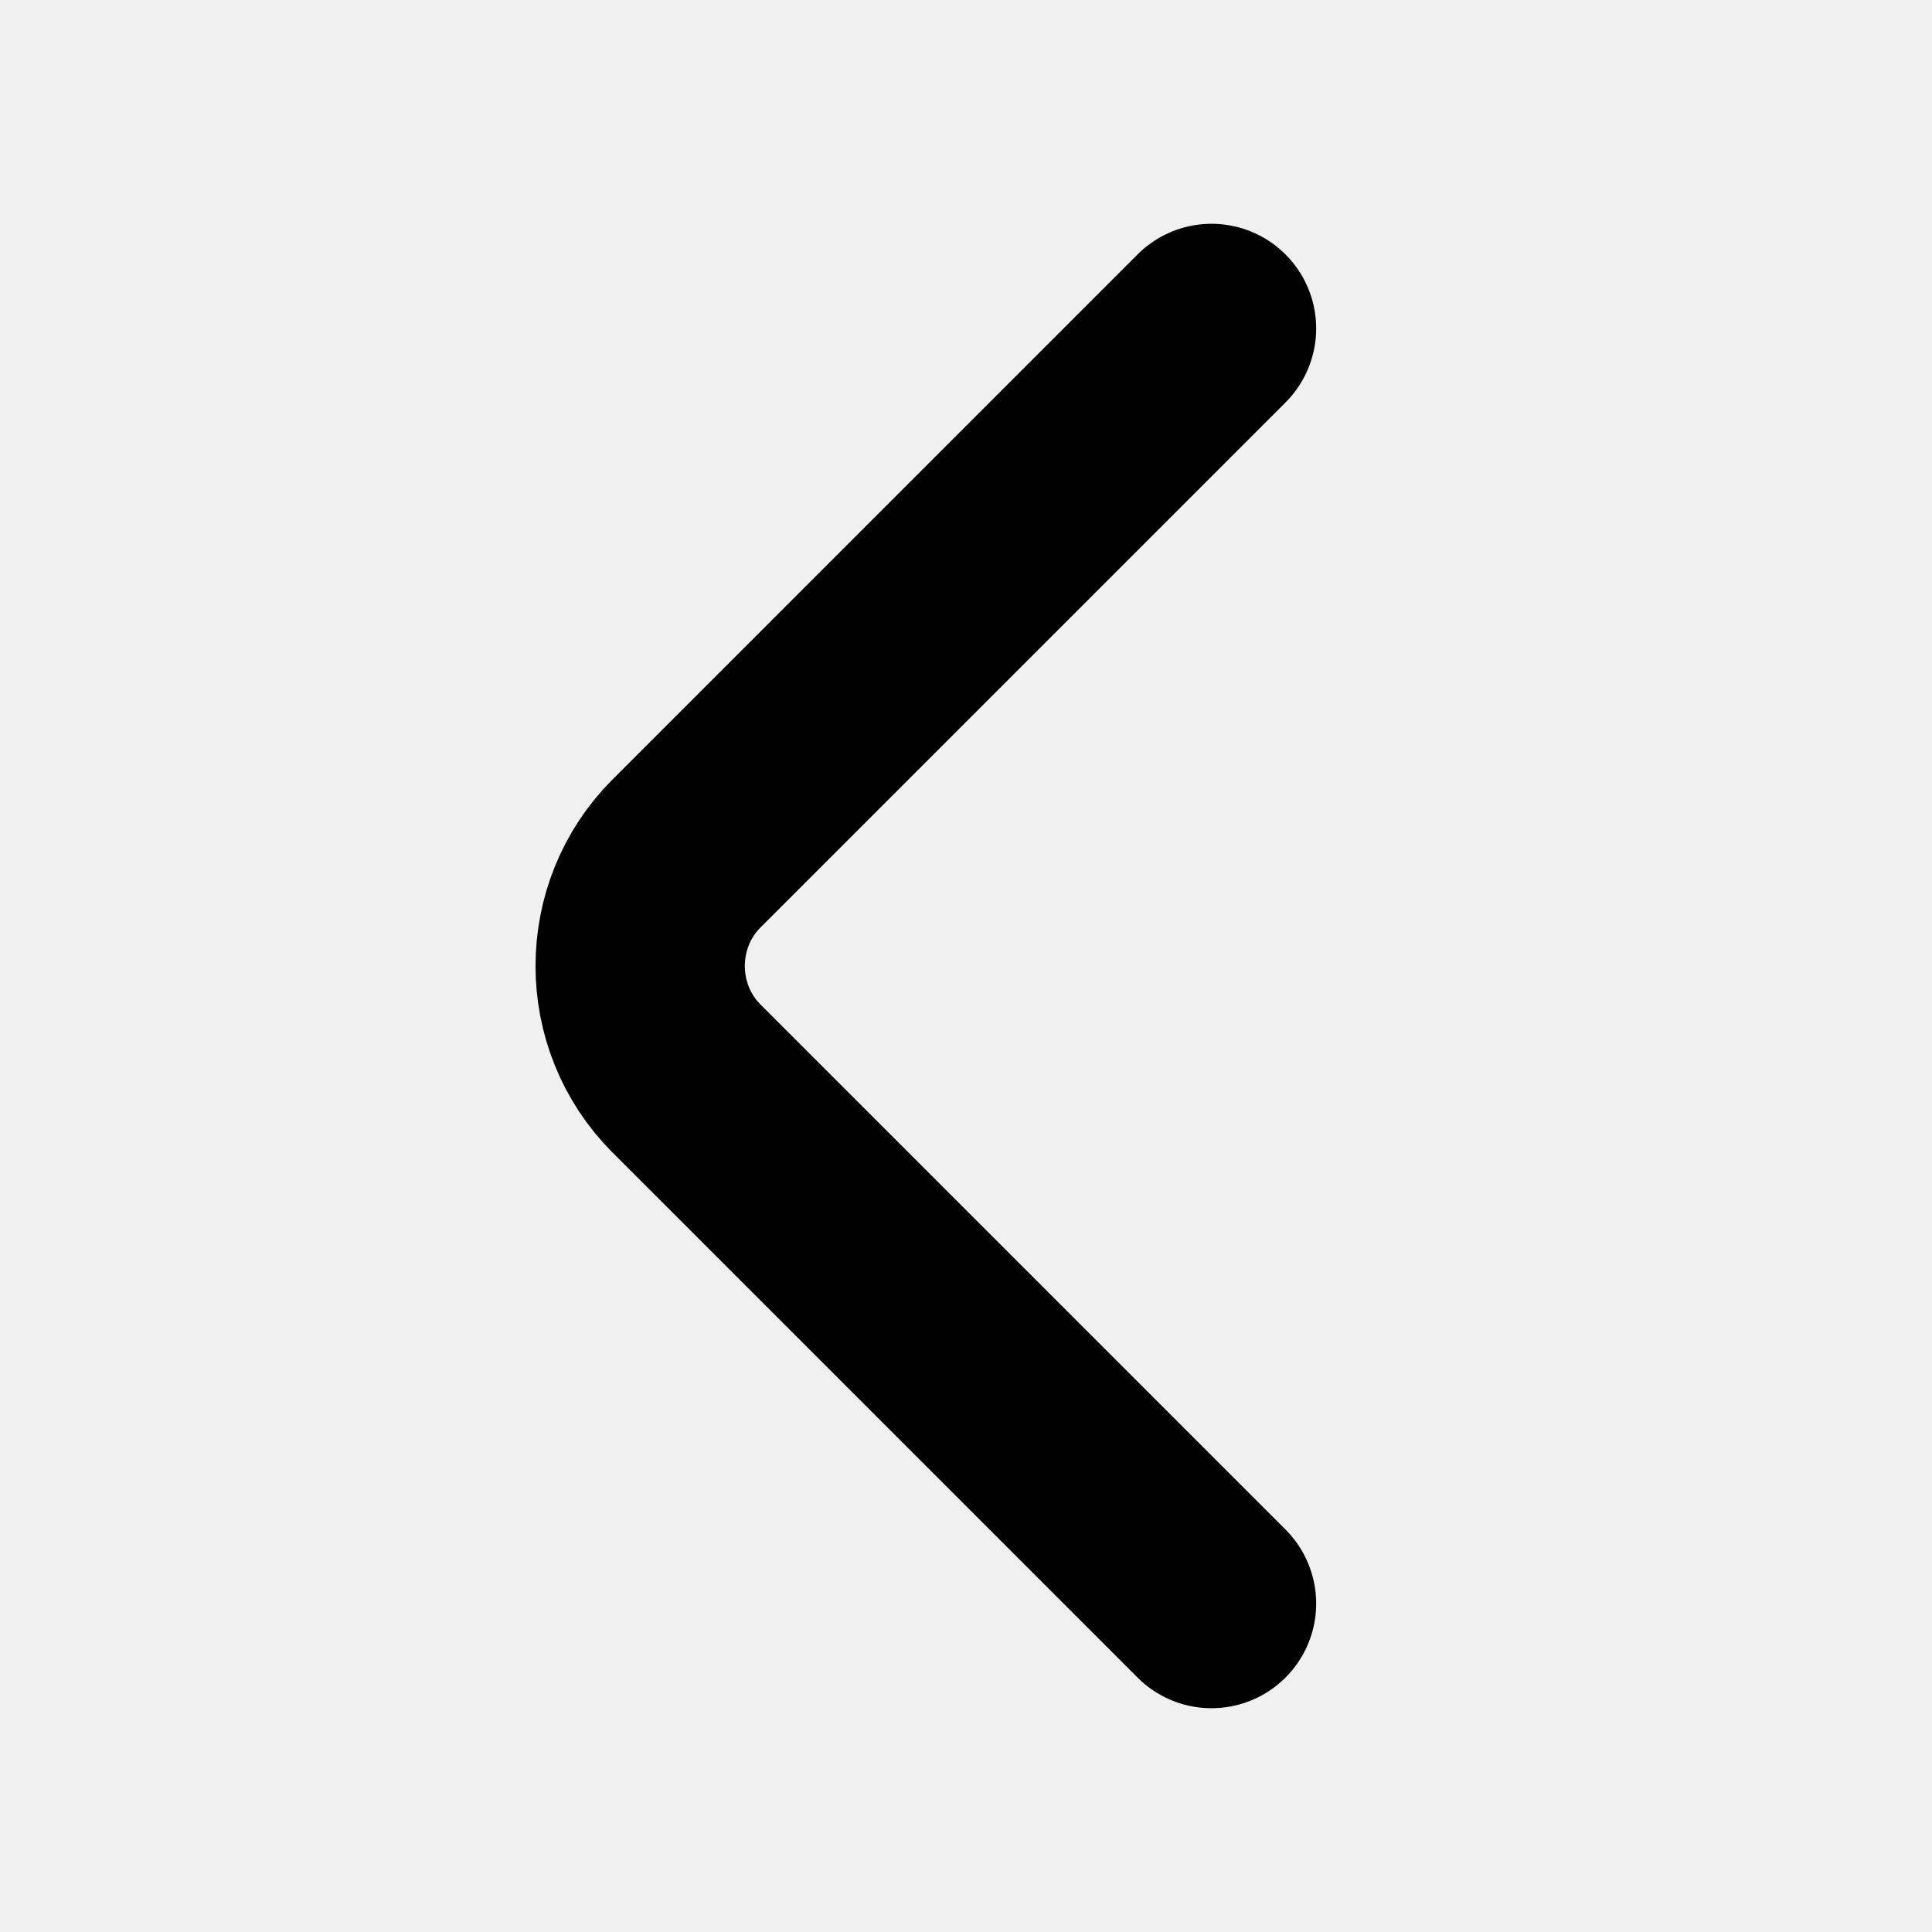
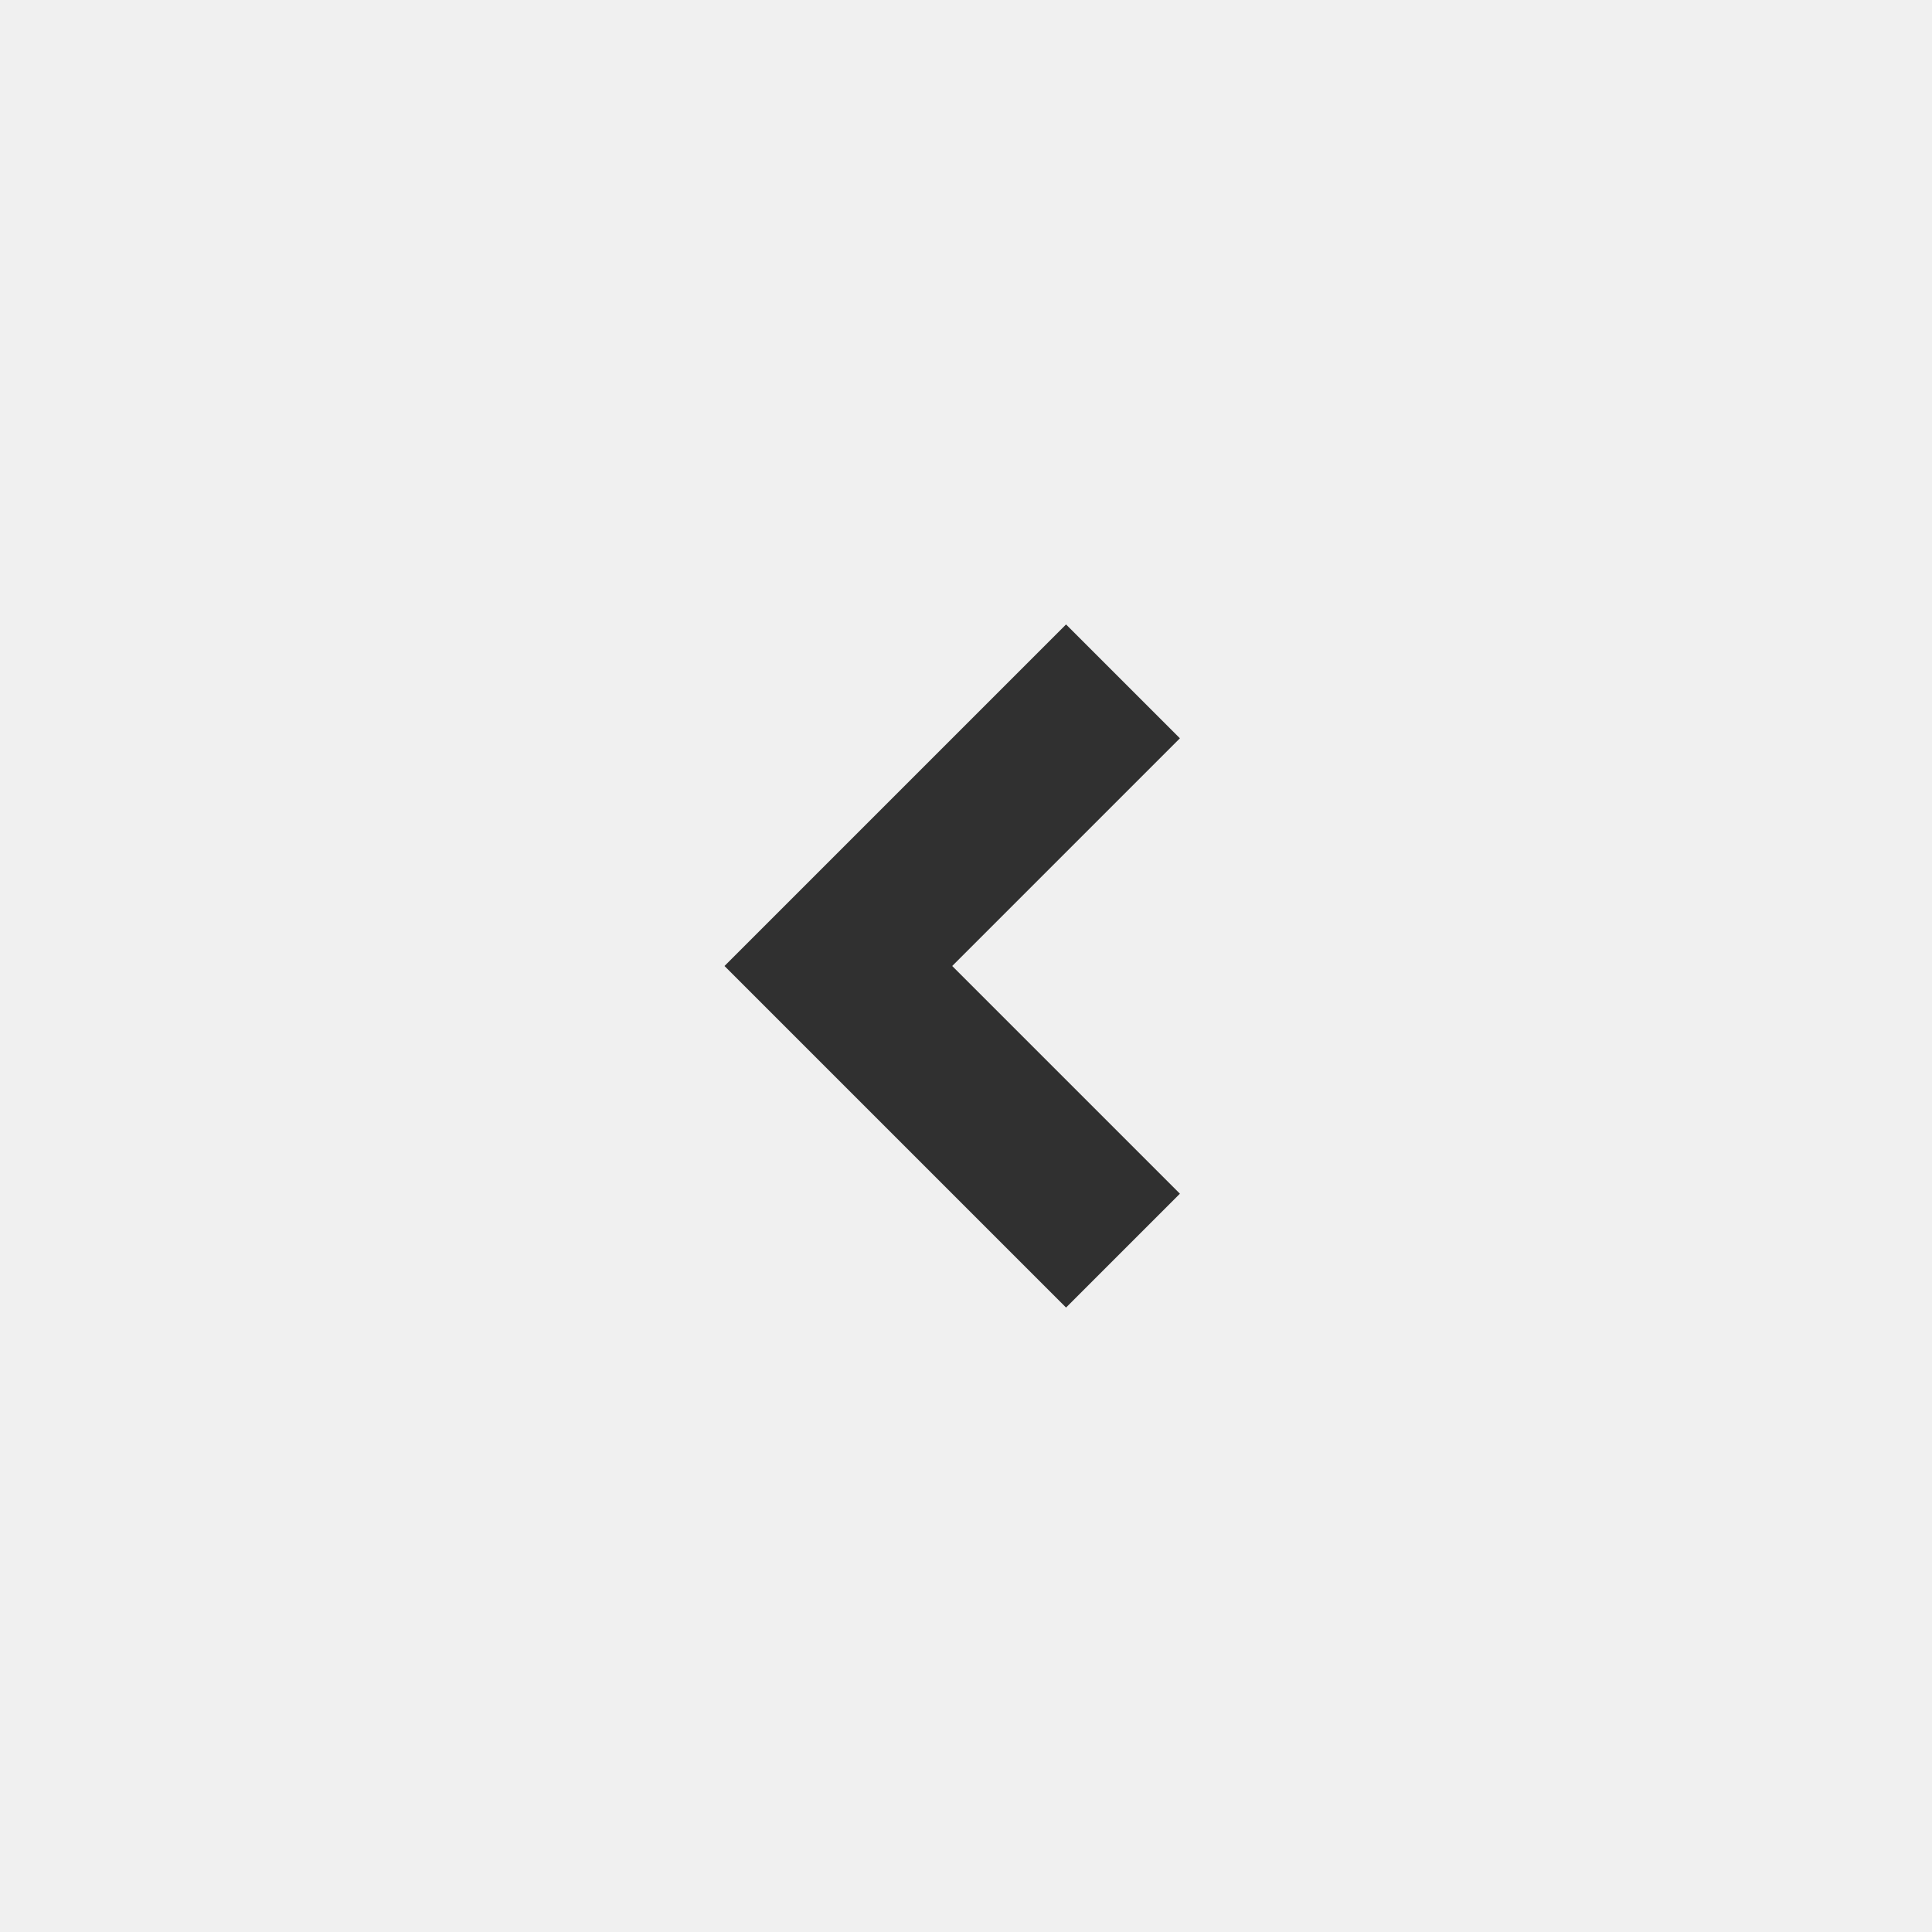
- <svg xmlns="http://www.w3.org/2000/svg" width="12" height="12" viewBox="0 0 12 12" fill="none">
-   <path d="M7.525 9.96L4.265 6.7C3.88 6.315 3.88 5.685 4.265 5.3L7.525 2.04" stroke="black" stroke-width="1.3" stroke-miterlimit="10" stroke-linecap="round" stroke-linejoin="round" />
+ <svg xmlns="http://www.w3.org/2000/svg" width="14" height="14" viewBox="0 0 14 14" fill="none">
+   <g clip-path="url(#clip0_2344_9953)">
+     <path d="M5.25 7L7.725 4.525L8.55 5.35L6.9 7L8.55 8.65L7.725 9.475L5.25 7Z" fill="black" fill-opacity="0.8" />
+   </g>
+   <defs>
+     <clipPath id="clip0_2344_9953">
+       <rect width="14" height="14" fill="white" transform="matrix(0 1 -1 0 14 0)" />
+     </clipPath>
+   </defs>
</svg>
